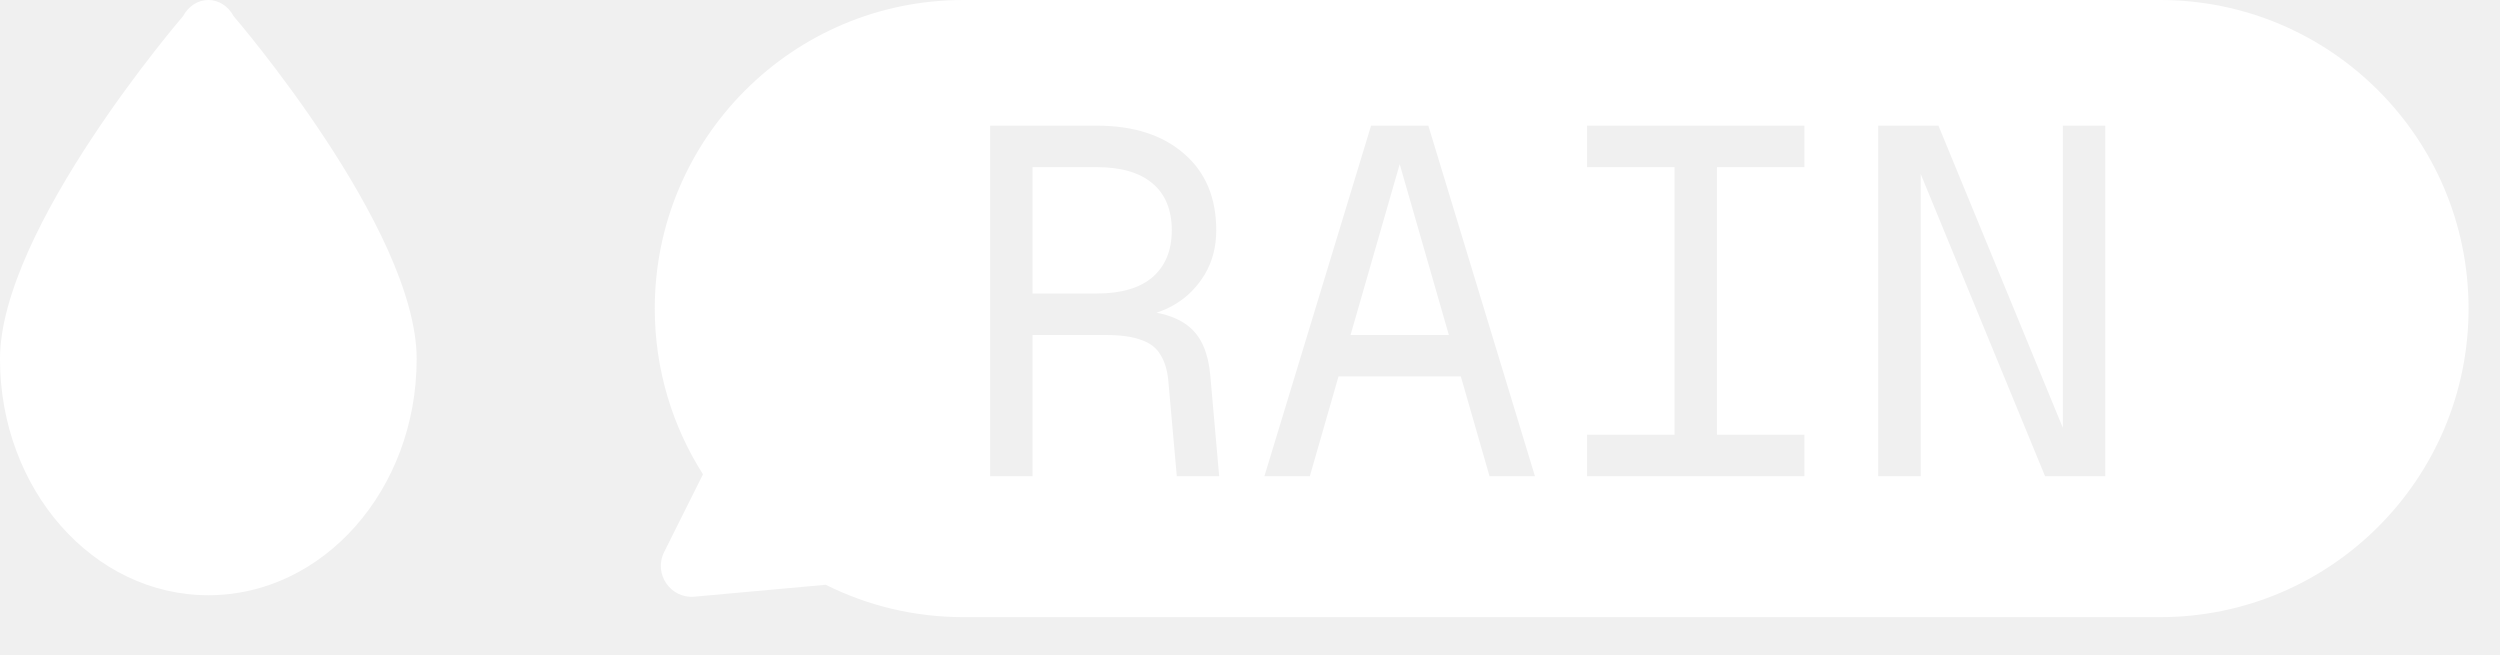
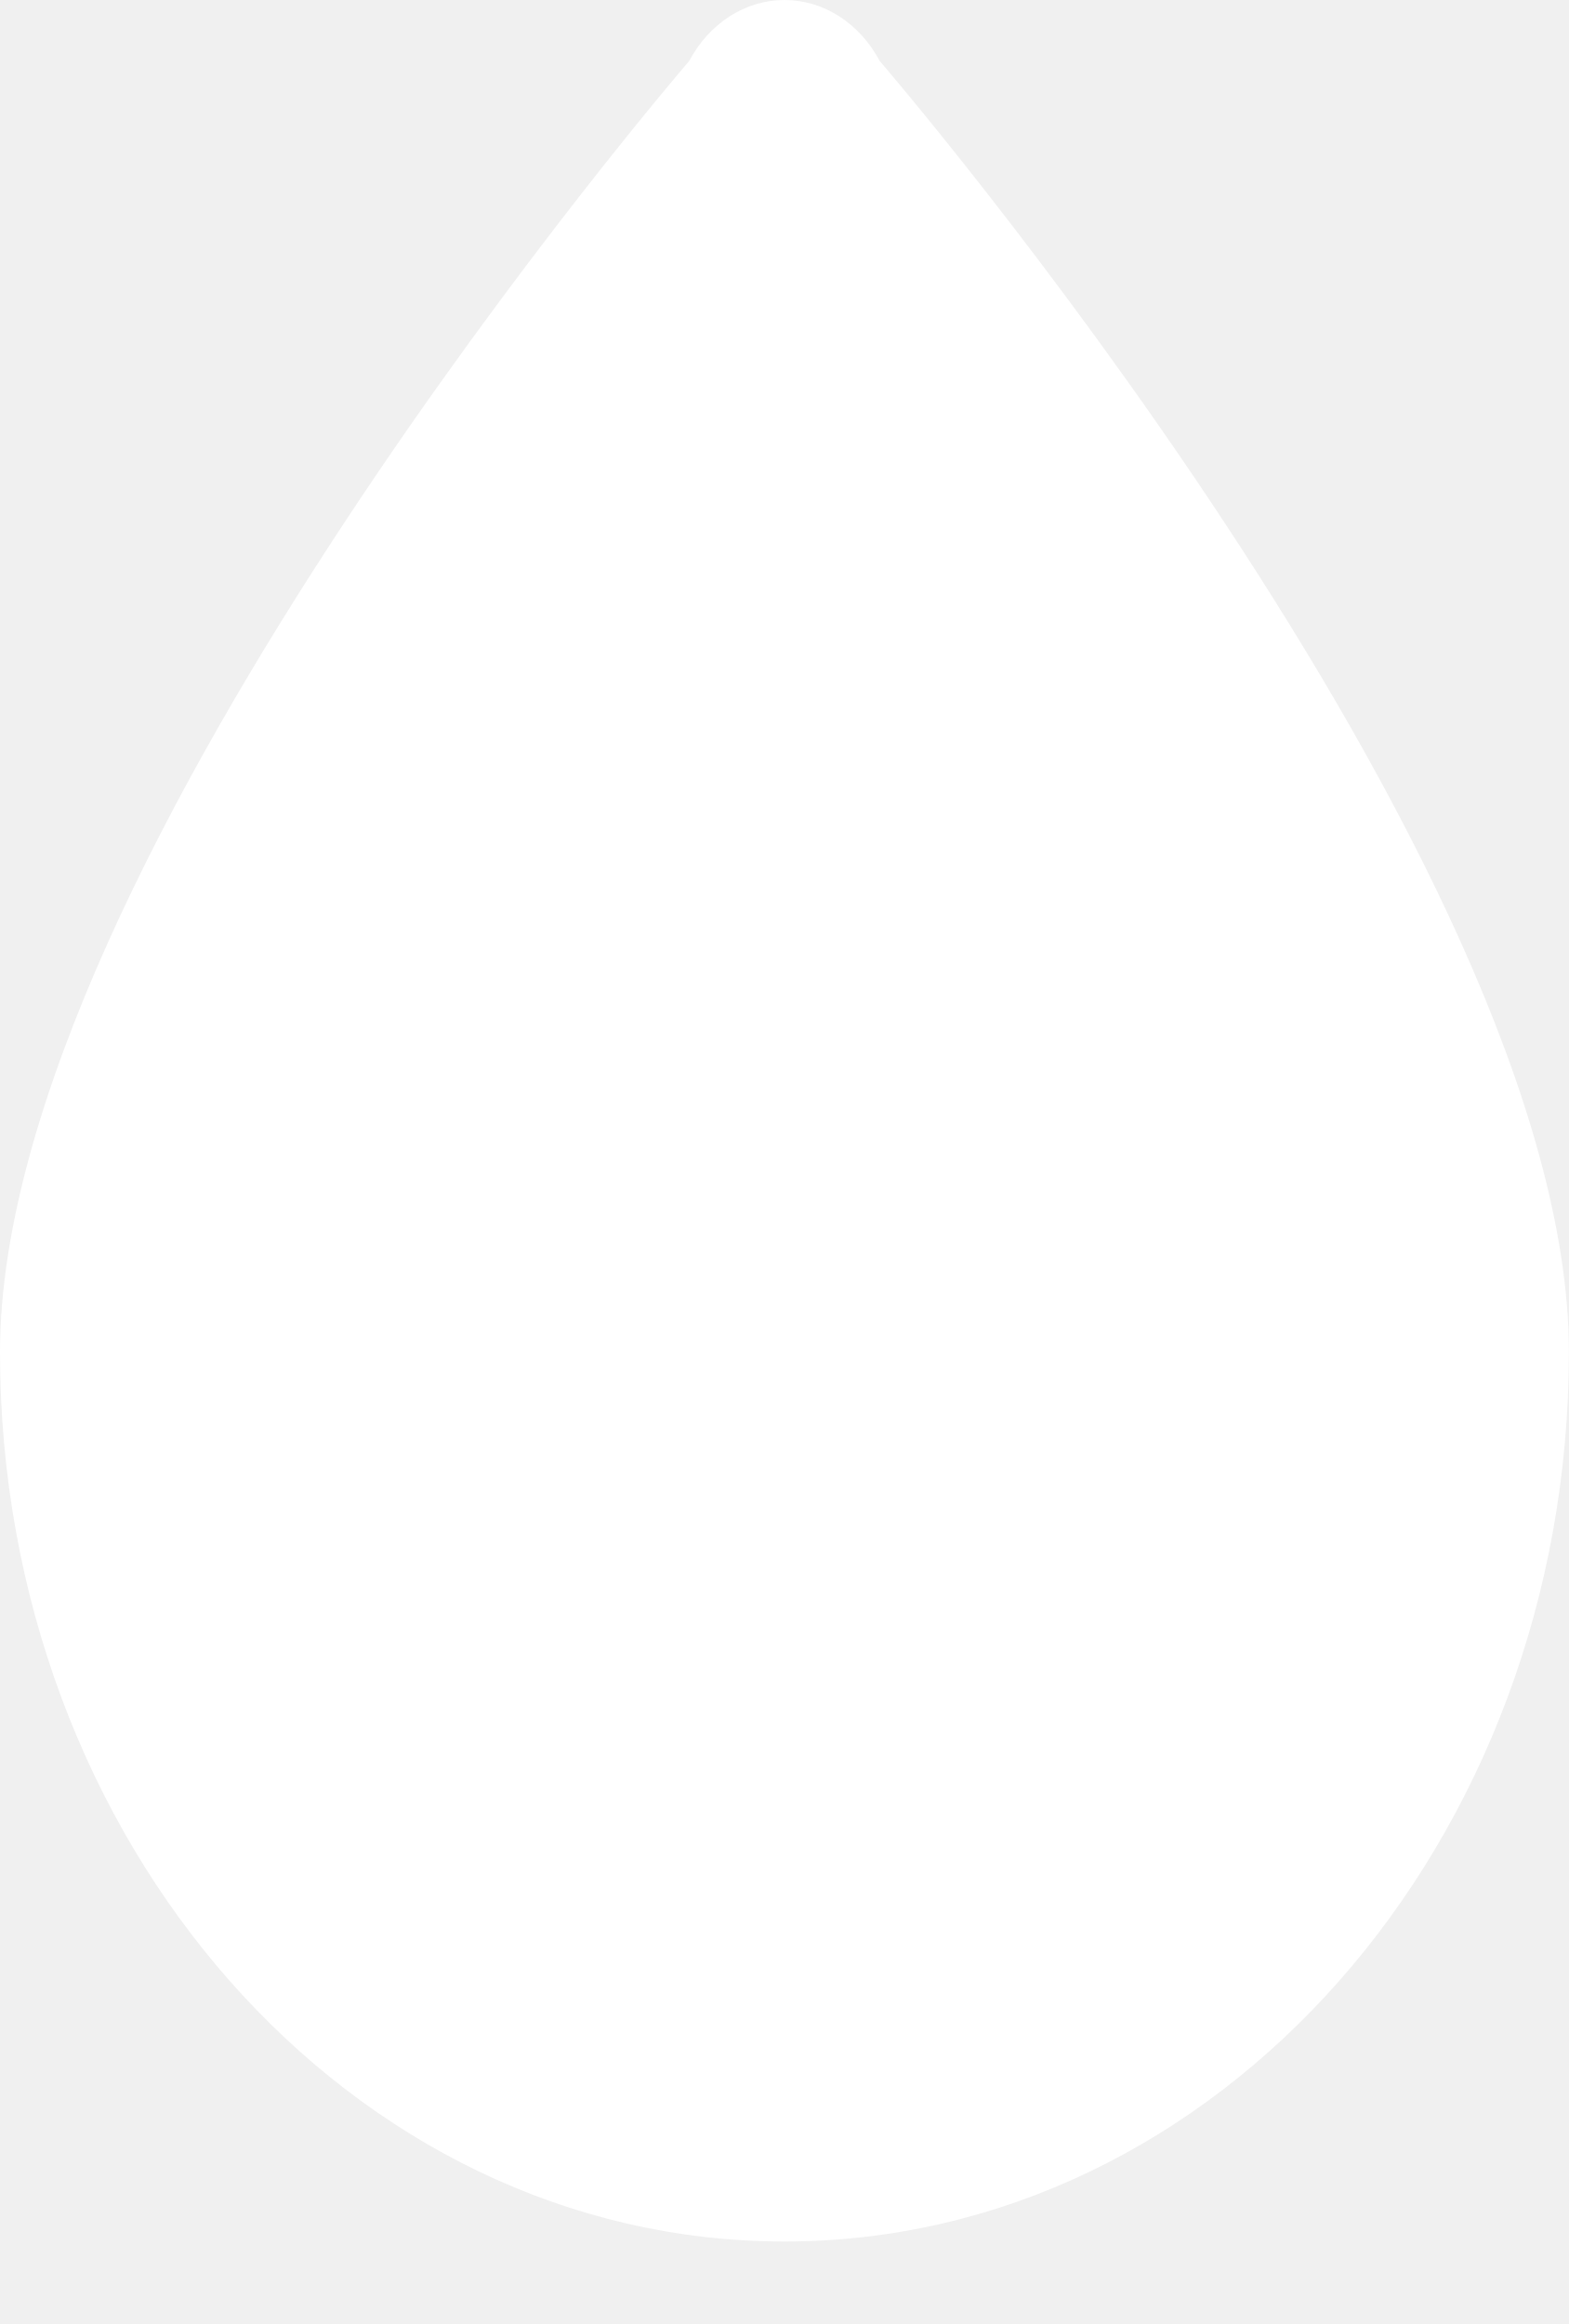
- <svg xmlns="http://www.w3.org/2000/svg" width="42" height="11" viewBox="0 0 42 11" fill="none">
-   <path d="M36.288 0C39.151 4.53529e-05 41.471 2.321 41.472 5.184C41.472 8.047 39.151 10.368 36.288 10.368H16.184C15.353 10.368 14.568 10.172 13.872 9.824L11.668 10.024C11.264 10.061 10.976 9.64 11.157 9.276L11.81 7.968C11.298 7.164 11 6.208 11 5.184C11 2.321 13.321 0 16.184 0H36.288ZM16.634 2.111V8H17.347V5.628H18.574C18.829 5.628 19.028 5.656 19.172 5.711C19.321 5.761 19.429 5.844 19.495 5.96C19.567 6.071 19.611 6.217 19.628 6.399L19.77 8H20.482L20.333 6.308C20.3 5.932 20.183 5.661 19.984 5.495C19.849 5.379 19.664 5.299 19.43 5.253C19.539 5.218 19.647 5.17 19.753 5.105C19.952 4.984 20.115 4.817 20.242 4.607C20.369 4.392 20.433 4.146 20.433 3.869C20.433 3.322 20.253 2.894 19.894 2.584C19.534 2.269 19.045 2.111 18.426 2.111H16.634ZM23.034 2.111L21.242 8H22.005L22.487 6.324H24.542L25.024 8H25.787L23.996 2.111H23.034ZM26.663 2.111V2.808H28.132V7.304H26.663V8H30.314V7.304H28.845V2.808H30.314V2.111H26.663ZM31.554 2.111V8H32.268V2.924L34.357 8H35.369V2.111H34.656V7.188L32.566 2.111H31.554ZM24.341 5.628H22.689L23.515 2.758L24.341 5.628ZM18.426 2.808C18.834 2.808 19.147 2.899 19.362 3.081C19.578 3.263 19.686 3.526 19.686 3.869C19.686 4.206 19.578 4.469 19.362 4.657C19.147 4.84 18.835 4.931 18.426 4.931H17.347V2.808H18.426Z" fill="white" />
+ <svg xmlns="http://www.w3.org/2000/svg" width="7" height="10.368" viewBox="0 0 7 10.368" fill="none">
  <path d="M3.5 0C3.674 0 3.835 0.103 3.925 0.272C3.925 0.272 7 3.84 7 6.032C7 8.223 5.433 10 3.5 10C1.567 10 0 8.223 0 6.032C0 3.84 3.075 0.272 3.075 0.272C3.165 0.103 3.326 0 3.5 0Z" fill="white" />
</svg>
